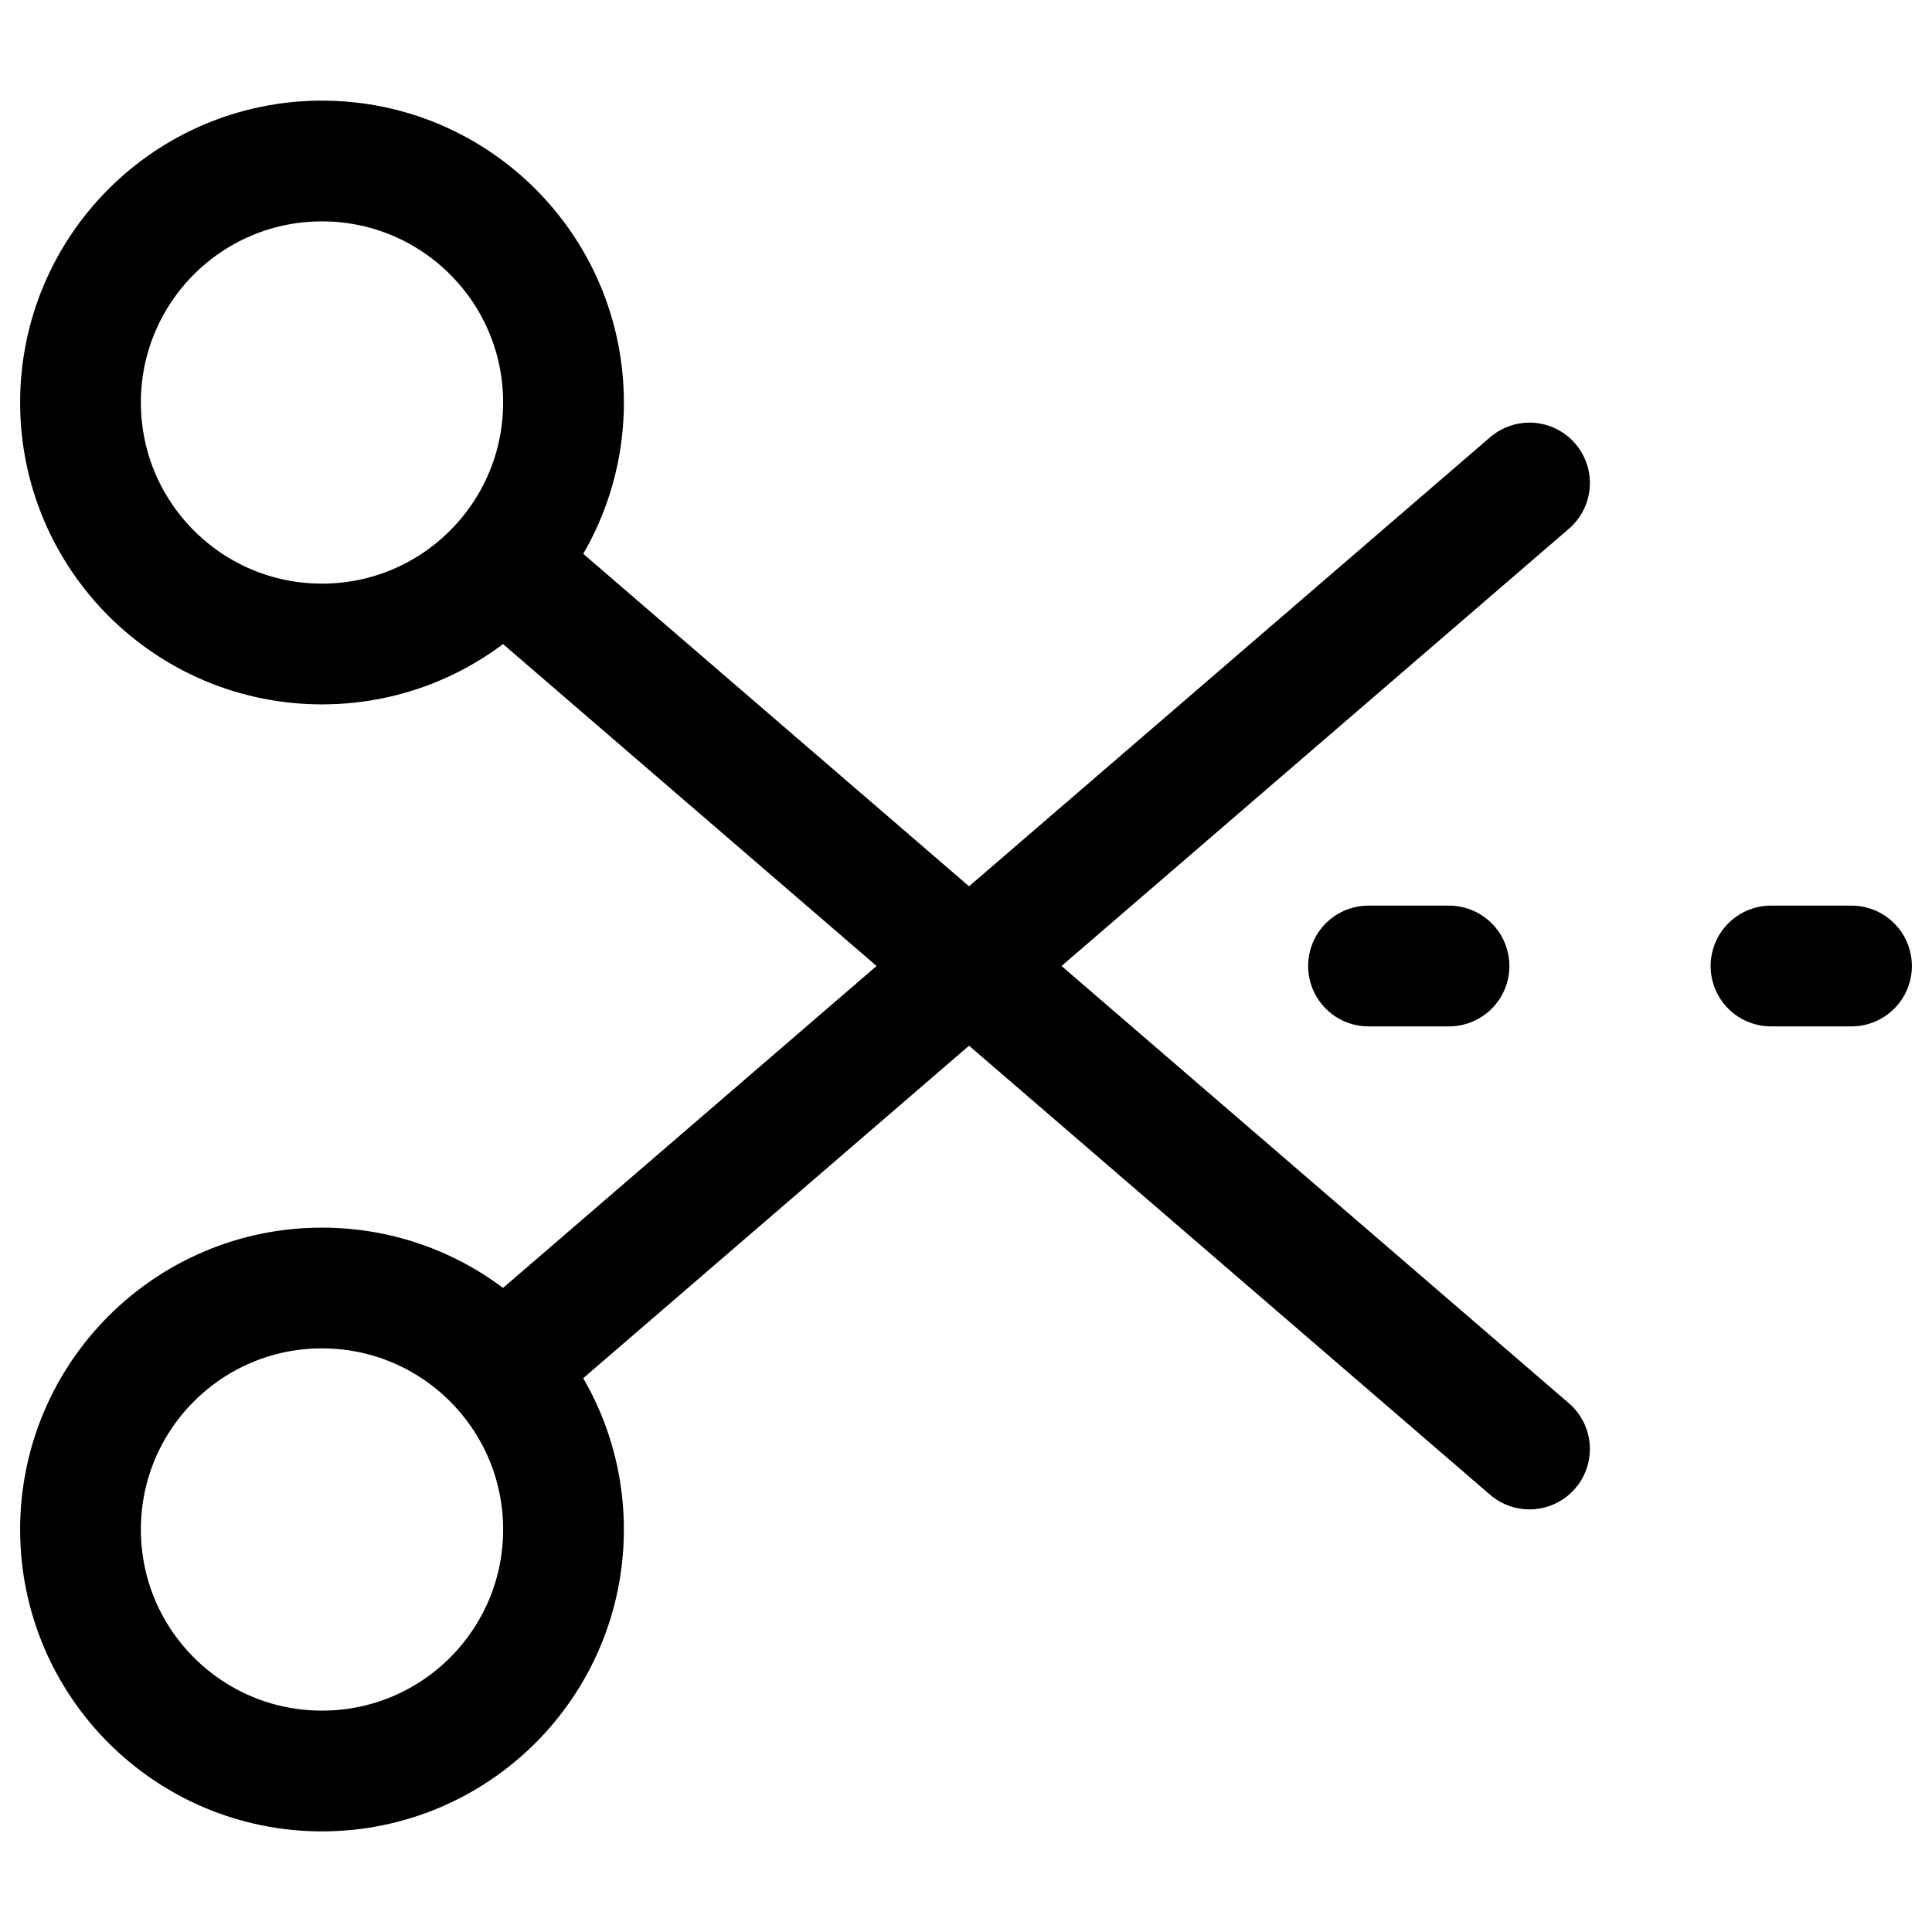
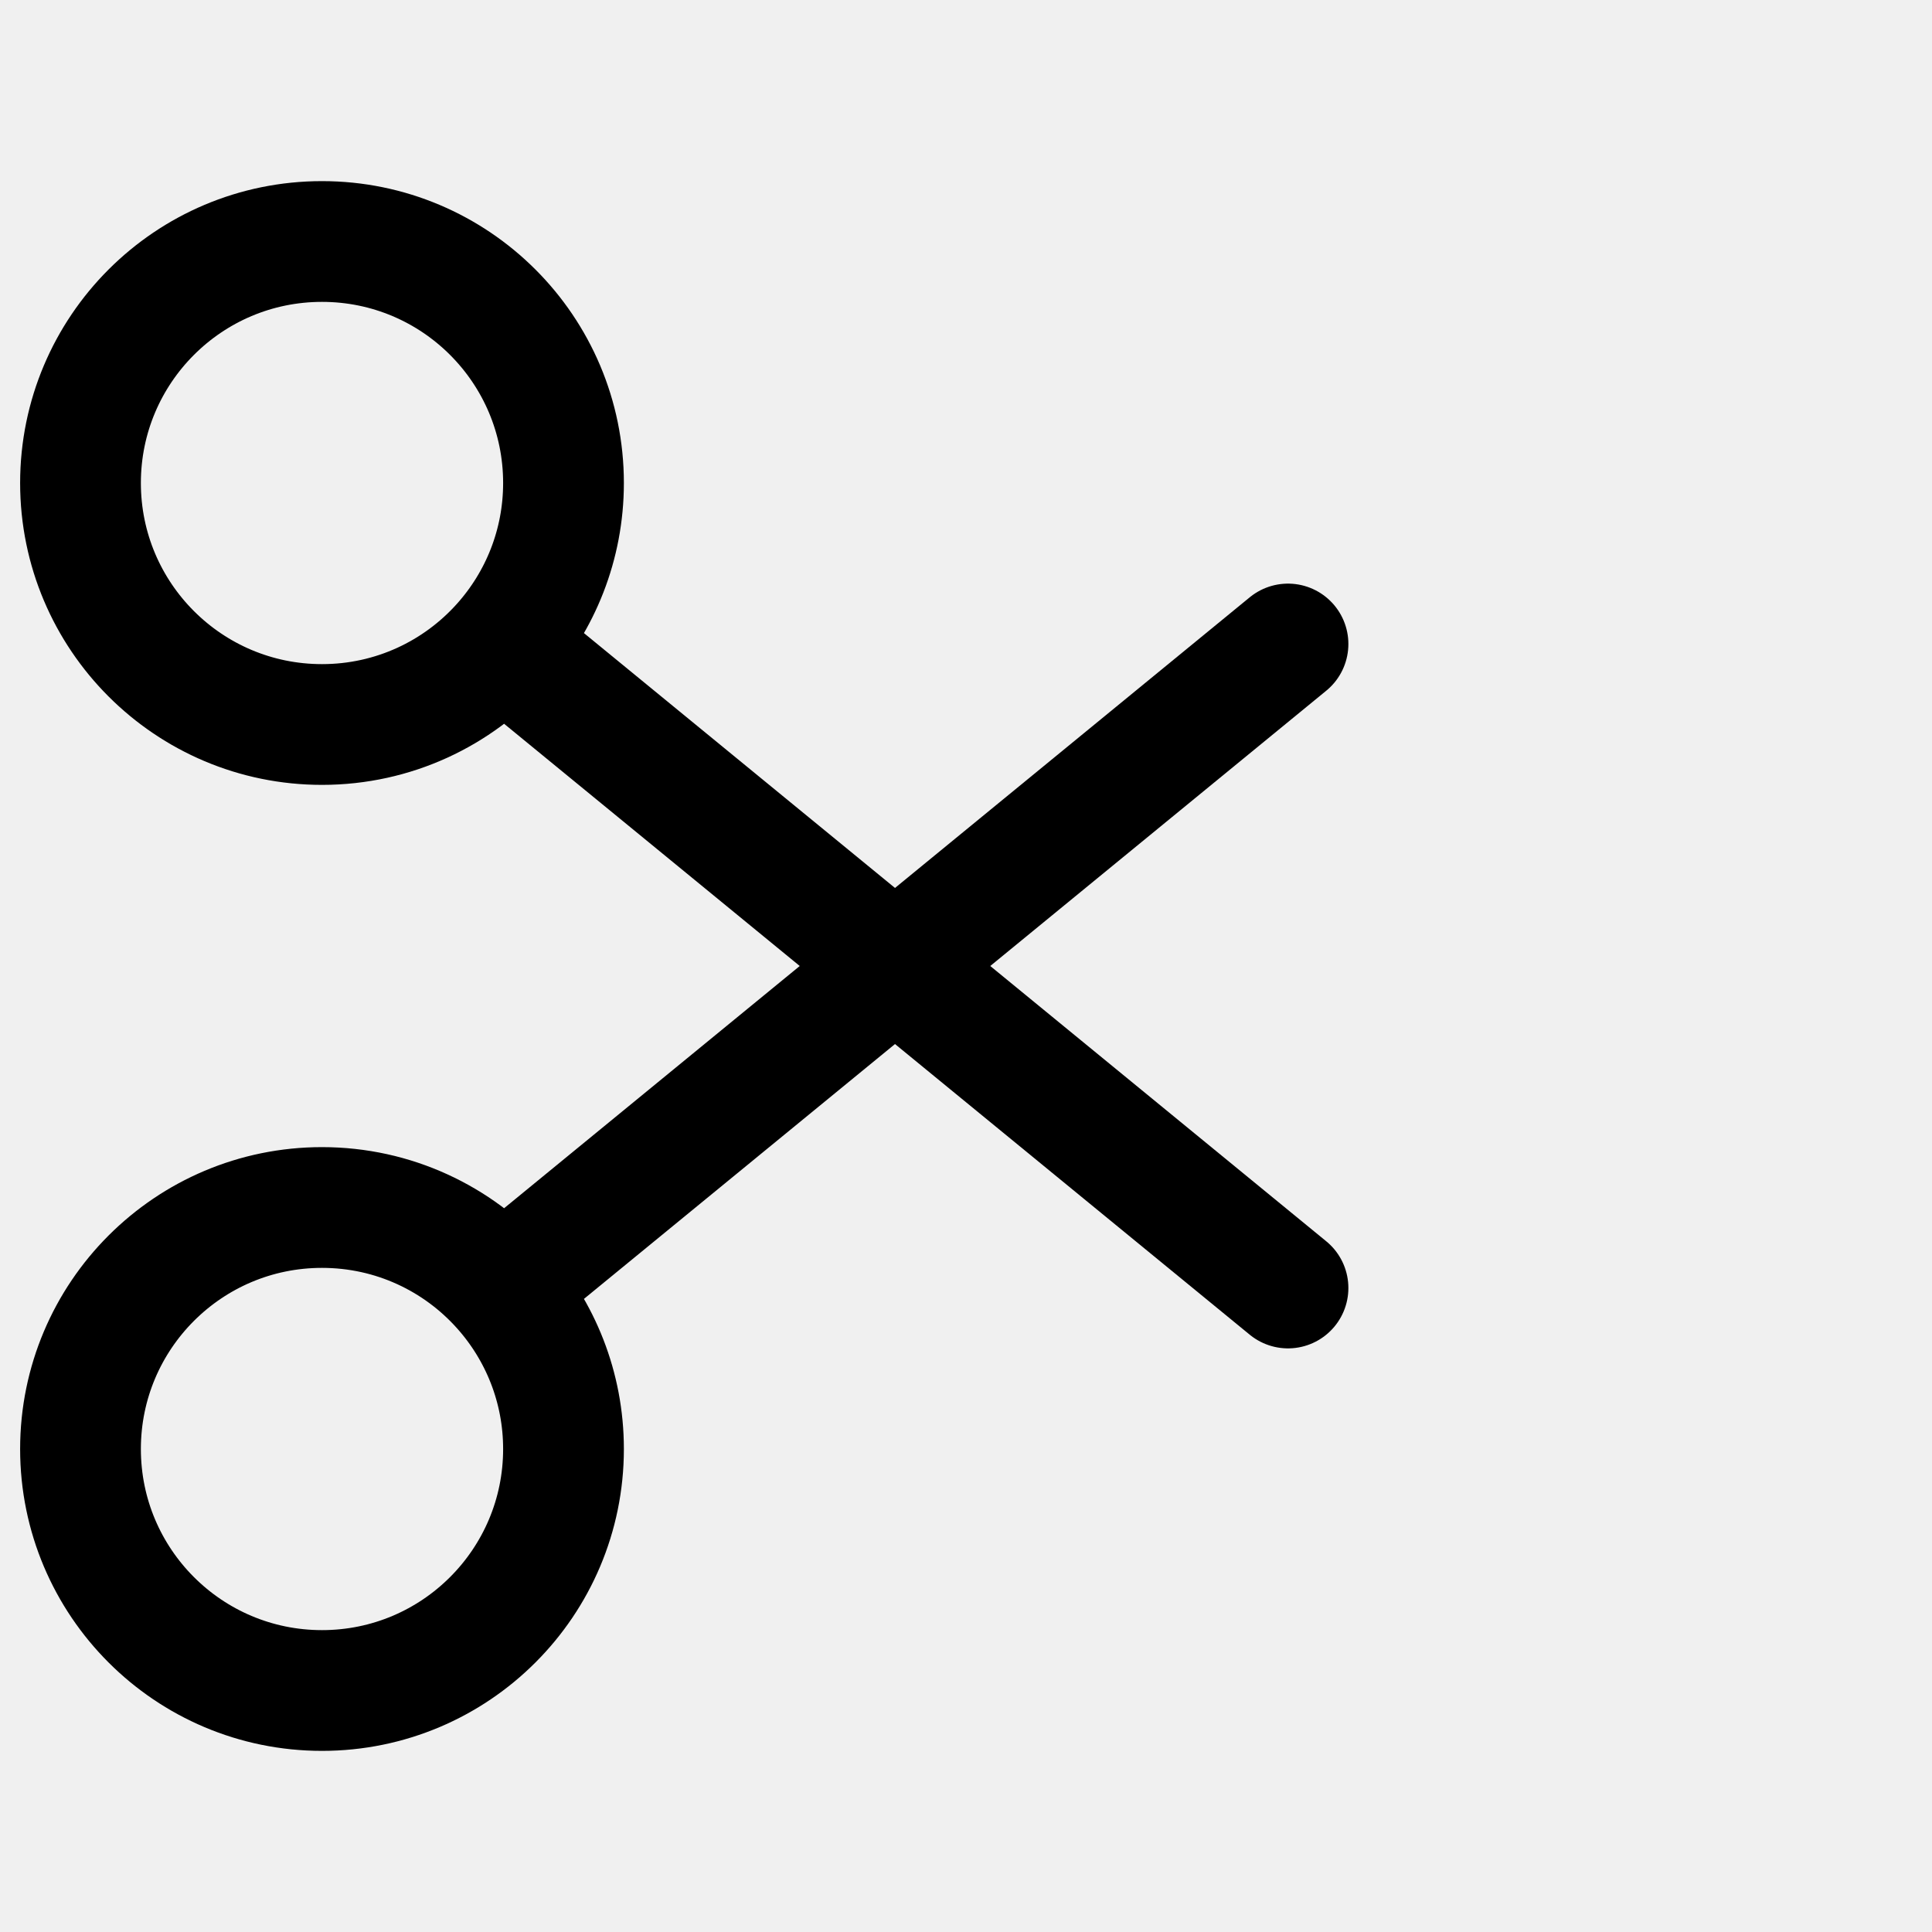
<svg xmlns="http://www.w3.org/2000/svg" width="24" height="24" viewBox="0 0 24 24" fill="none">
-   <rect width="24" height="24" fill="white" />
-   <path d="M17 12H17.5H18" stroke="black" stroke-width="1.5" stroke-linecap="round" stroke-linejoin="round" />
-   <path d="M22 12H22.5H23" stroke="black" stroke-width="1.5" stroke-linecap="round" stroke-linejoin="round" />
-   <path d="M6.236 7C6.711 6.469 7 5.768 7 5C7 3.343 5.657 2 4 2C2.343 2 1 3.343 1 5C1 6.657 2.343 8 4 8C4.888 8 5.687 7.614 6.236 7ZM6.236 7L19 18" stroke="black" stroke-width="1.5" stroke-linecap="round" stroke-linejoin="round" />
-   <path d="M6.236 17C6.711 17.531 7 18.232 7 19C7 20.657 5.657 22 4 22C2.343 22 1 20.657 1 19C1 17.343 2.343 16 4 16C4.888 16 5.687 16.386 6.236 17ZM6.236 17L19 6" stroke="black" stroke-width="1.5" stroke-linecap="round" stroke-linejoin="round" />
+   <path d="M6.236 8C6.711 7.469 7 6.768 7 6C7 4.343 5.657 3 4 3C2.343 3 1 4.343 1 6C1 7.657 2.343 9 4 9C4.888 9 5.687 8.614 6.236 8ZM6.236 8L16 16" stroke="black" stroke-width="1.5" stroke-linecap="round" stroke-linejoin="round" />
+   <path d="M6.236 16C6.711 16.531 7 17.232 7 18C7 19.657 5.657 21 4 21C2.343 21 1 19.657 1 18C1 16.343 2.343 15 4 15C4.888 15 5.687 15.386 6.236 16ZM6.236 16L16 8" stroke="black" stroke-width="1.5" stroke-linecap="round" stroke-linejoin="round" />
</svg>
